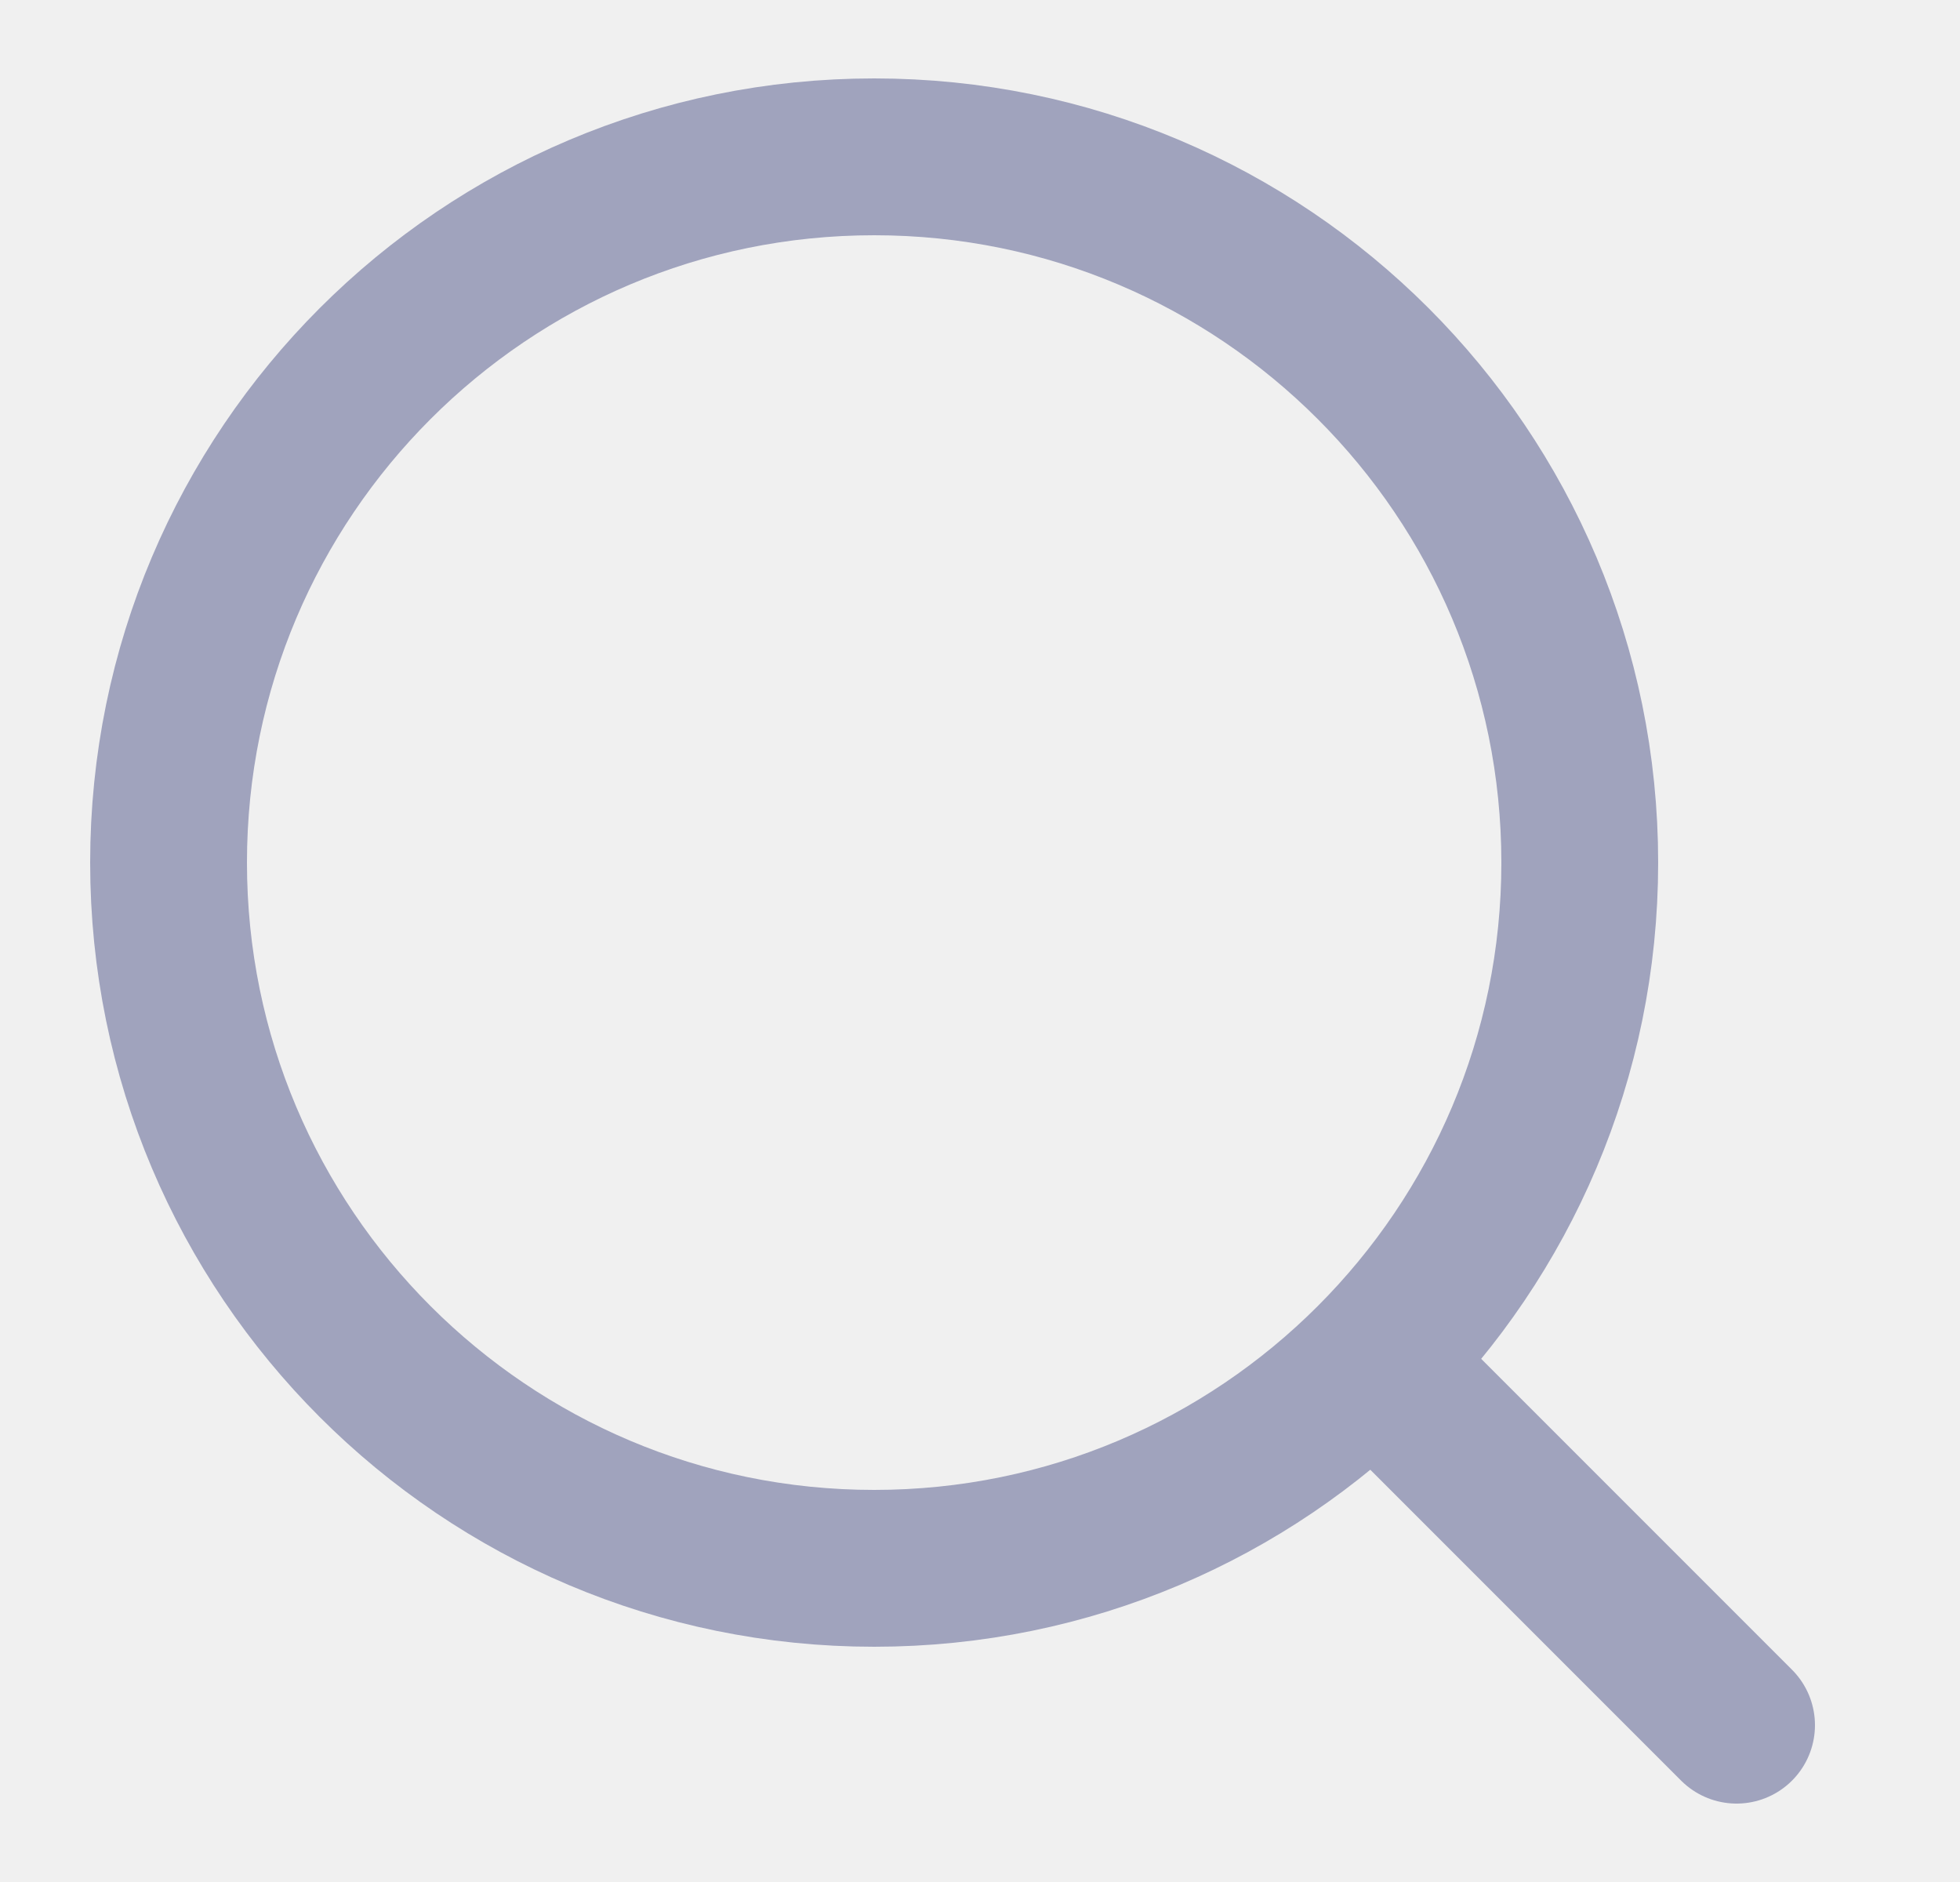
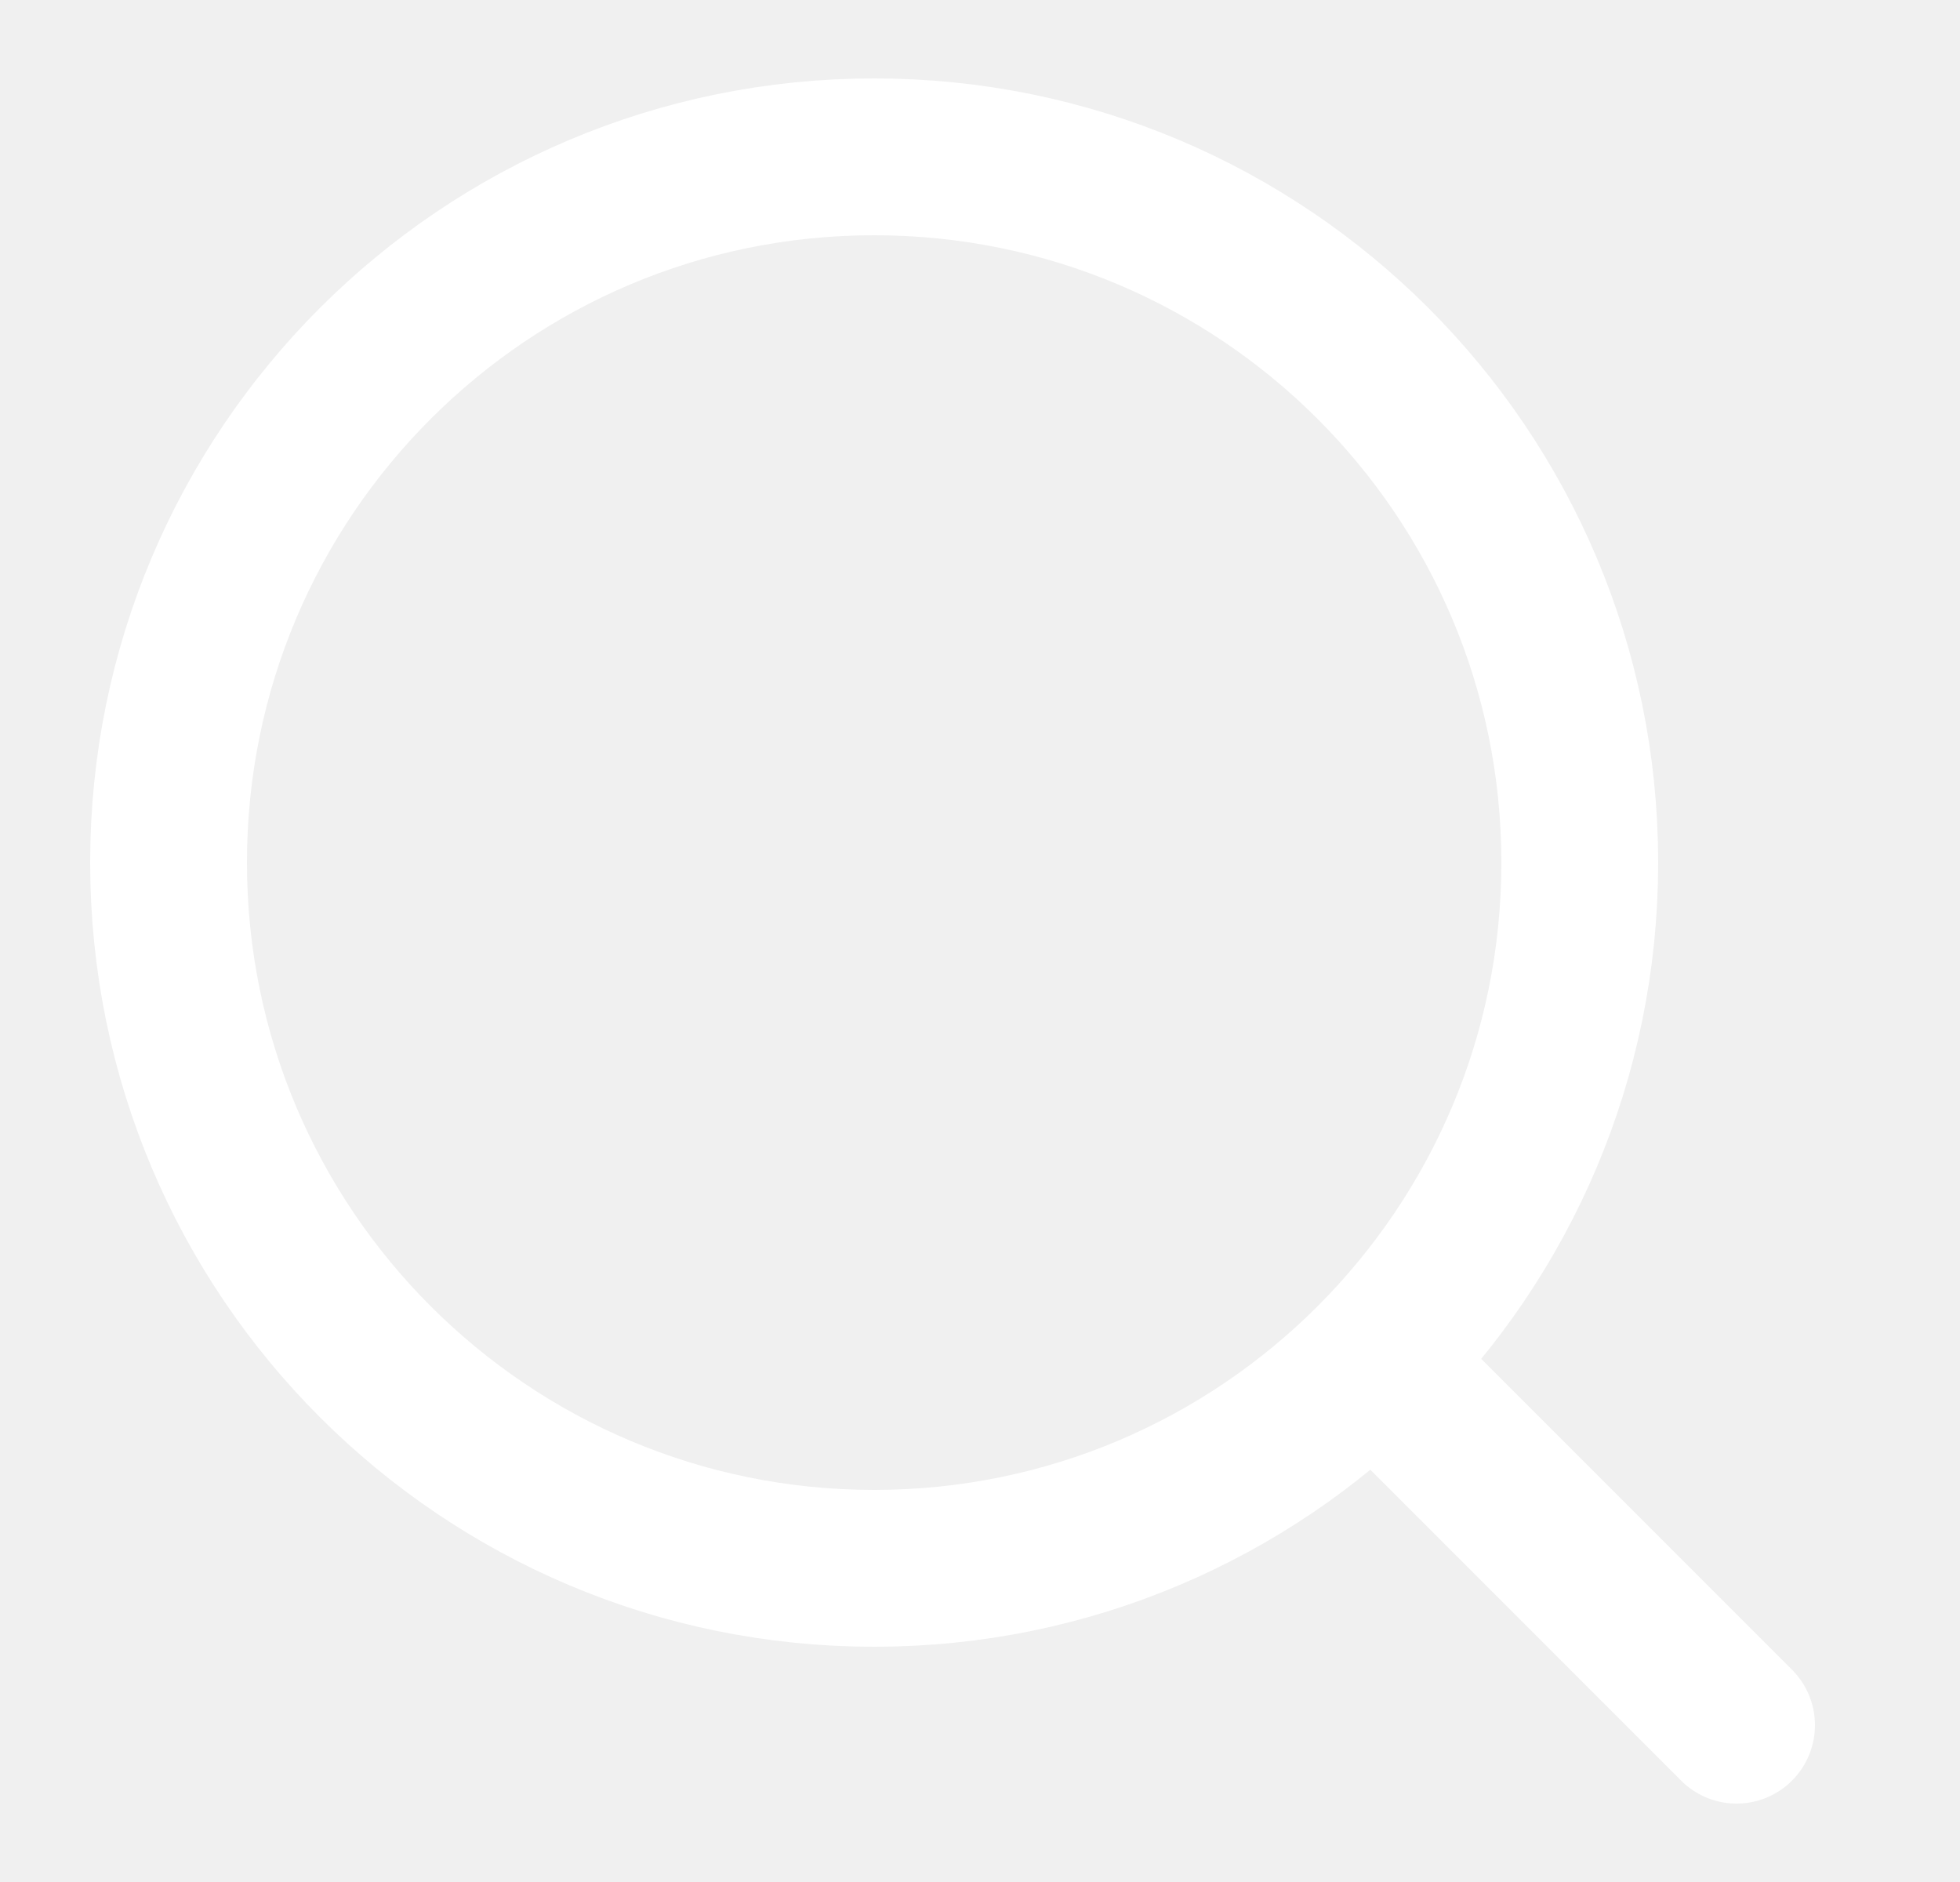
<svg xmlns="http://www.w3.org/2000/svg" width="25" height="24" viewBox="0 0 25 24" fill="none">
-   <path d="M11.15 20C16.12 20 20.15 15.971 20.15 11C20.15 6.029 16.12 2 11.15 2C6.179 2 2.15 6.029 2.15 11C2.15 15.971 6.179 20 11.15 20Z" stroke="#A0A3BD" stroke-width="2" stroke-linecap="round" stroke-linejoin="round" />
-   <path d="M22.15 22L18.15 18" stroke="#A0A3BD" stroke-width="2" stroke-linecap="round" stroke-linejoin="round" />
+   <path d="M11.15 20C16.12 20 20.15 15.971 20.15 11C20.15 6.029 16.12 2 11.15 2C6.179 2 2.15 6.029 2.15 11C2.15 15.971 6.179 20 11.15 20Z" stroke="white" stroke-width="2" stroke-linecap="round" stroke-linejoin="round" />
+   <path d="M22.15 22L18.15 18" stroke="white" stroke-width="2" stroke-linecap="round" stroke-linejoin="round" />
</svg>
